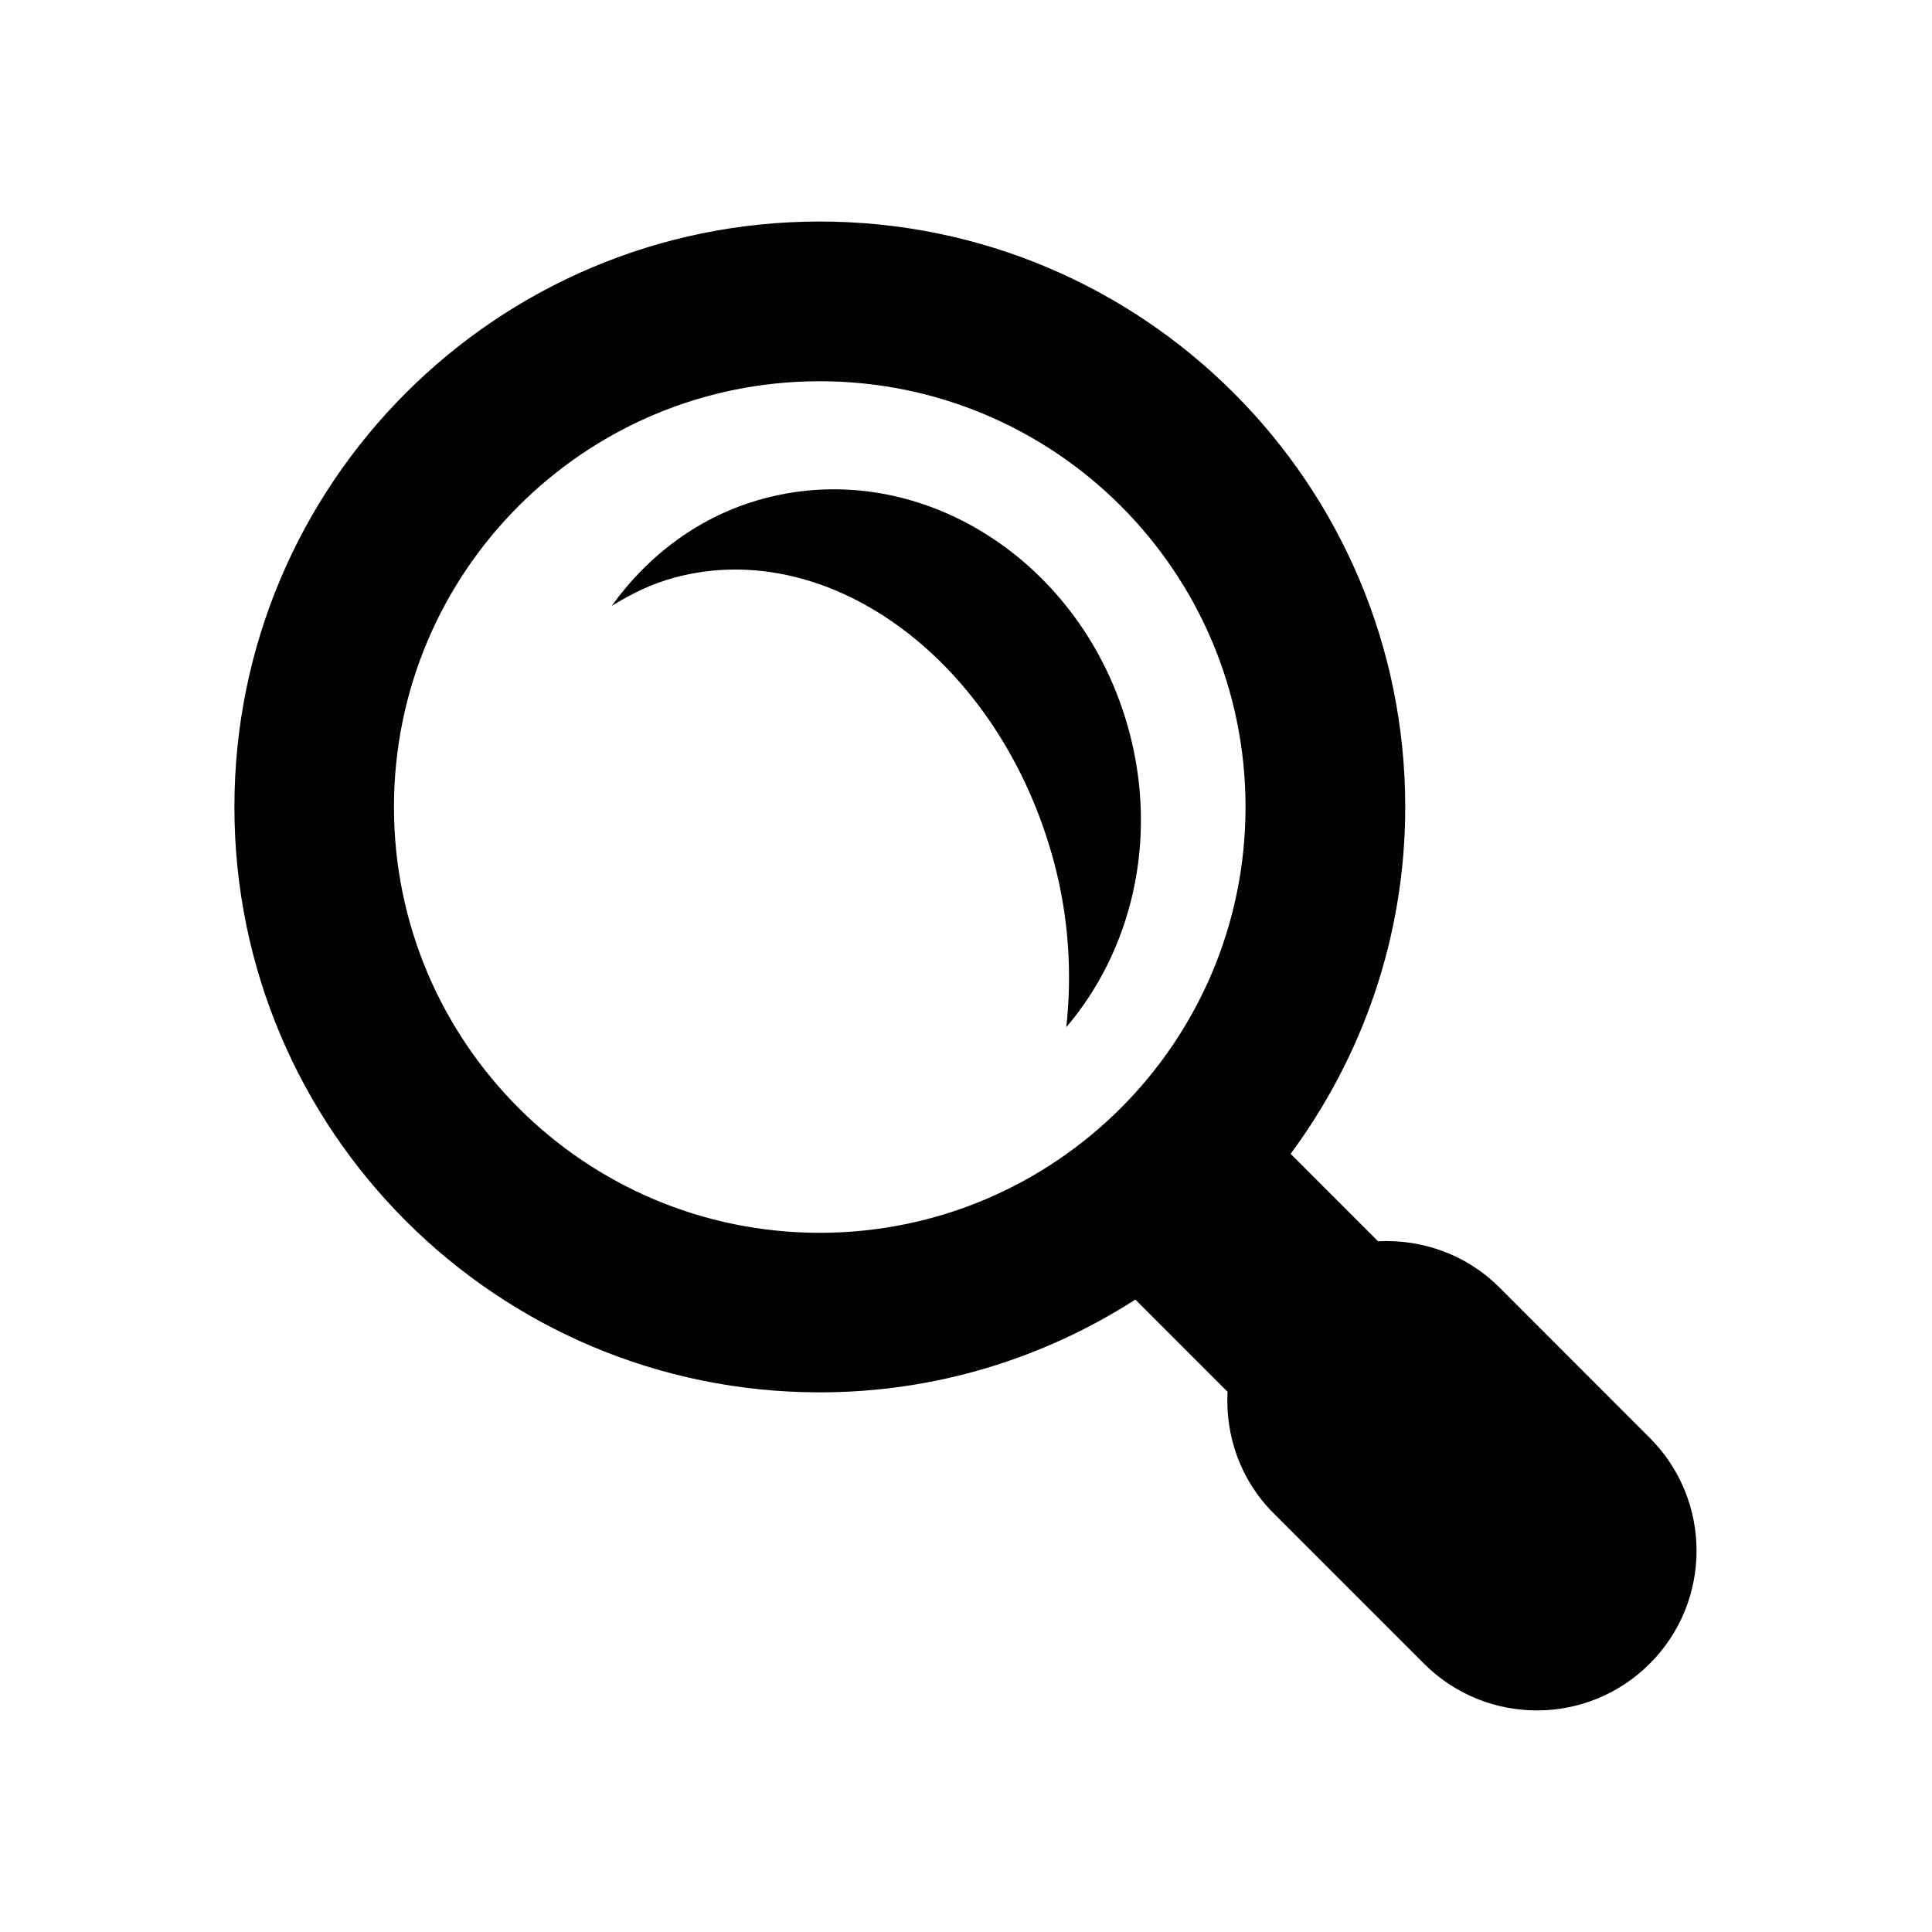
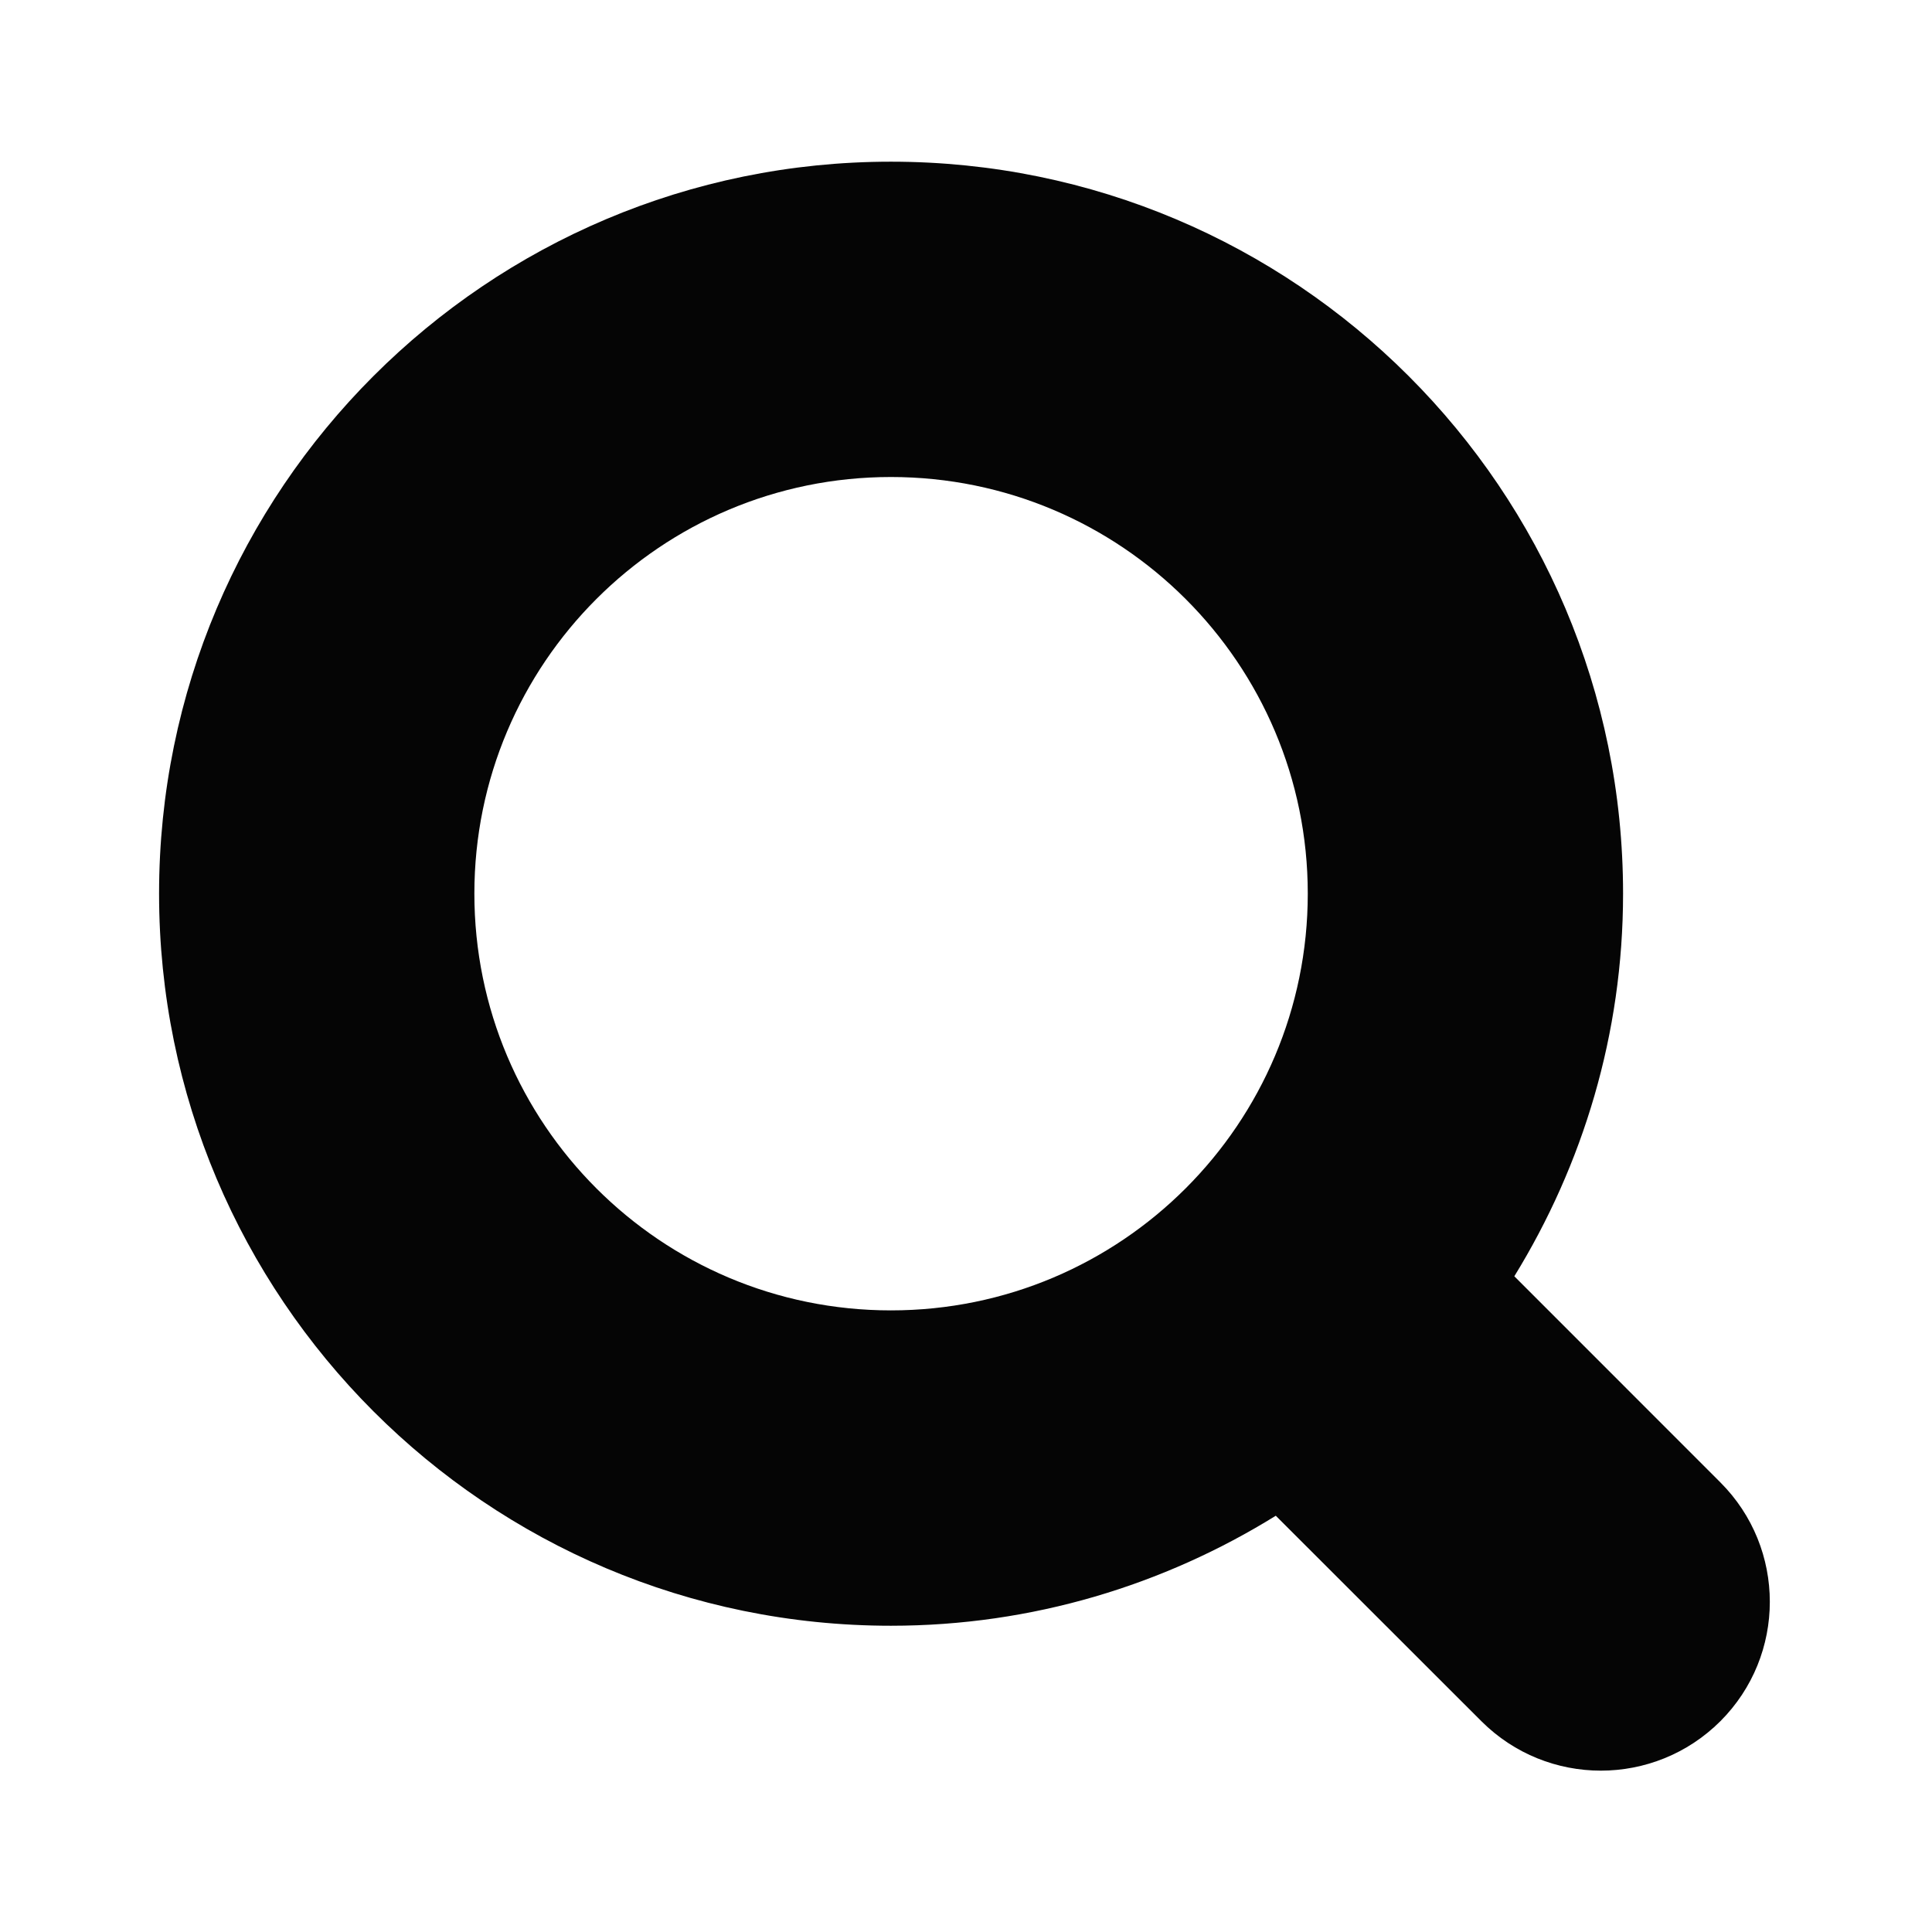
<svg xmlns="http://www.w3.org/2000/svg" version="1.1" id="Layer_1" x="0px" y="0px" width="1000px" height="1000px" viewBox="0 0 1000 1000" enable-background="new 0 0 1000 1000" xml:space="preserve">
-   <path fill-rule="evenodd" clip-rule="evenodd" fill="#020202" d="M853.921,861.106c-32.282,32.281-84.578,32.281-116.859,0  L659.155,783.2c-17.244-17.243-24.965-40.163-23.78-62.814l-47.724-47.723c-47.185,30.291-103.18,48.019-163.357,48.019  c-167.38,0-302.963-135.663-302.963-302.962c0-167.394,135.583-303.057,302.963-303.057c167.393,0,303.056,135.663,303.056,303.057  c0,67.253-22.22,129.261-59.317,179.513l45.248,45.247c22.57-1.13,45.49,6.618,62.734,23.835l77.906,77.933  C886.202,776.529,886.202,828.825,853.921,861.106L853.921,861.106z M424.294,197.331c-121.675,0-220.376,98.62-220.376,220.389  c0,121.675,98.701,220.375,220.376,220.375c121.688,0,220.389-98.7,220.389-220.375  C644.683,295.951,545.981,197.331,424.294,197.331L424.294,197.331z M545.471,445.952  c-27.588-102.884-115.42-168.725-196.245-147.015c-11.77,3.12-22.489,8.446-32.631,14.688  c19.086-26.471,45.826-46.768,78.686-55.564c80.812-21.709,165.523,32.228,189.144,120.41  c15.279,56.91,1.021,113.887-32.497,153.176C554.859,504.342,553.38,475.329,545.471,445.952L545.471,445.952z" />
+   <path fill-rule="evenodd" clip-rule="evenodd" fill="#050505" d="M890.449,890.904c-34.211,34.109-89.529,34.109-123.672,0  l-106.43-106.359c-57.904,35.867-126.018,56.939-199.199,56.939c-209.203,0-378.813-169.645-378.813-378.951  c0-209.219,169.609-378.846,378.813-378.846c209.34,0,378.949,169.627,378.949,378.846c0,72.701-20.83,140.4-56.283,198.063  l106.635,106.67C924.592,801.41,924.592,856.762,890.449,890.904L890.449,890.904z M461.148,246.9  c-119.086,0-215.617,96.531-215.617,215.633c0,119.189,96.531,215.721,215.617,215.721c119.119,0,215.754-96.531,215.754-215.721  C676.902,343.432,580.268,246.9,461.148,246.9L461.148,246.9z" />
</svg>
